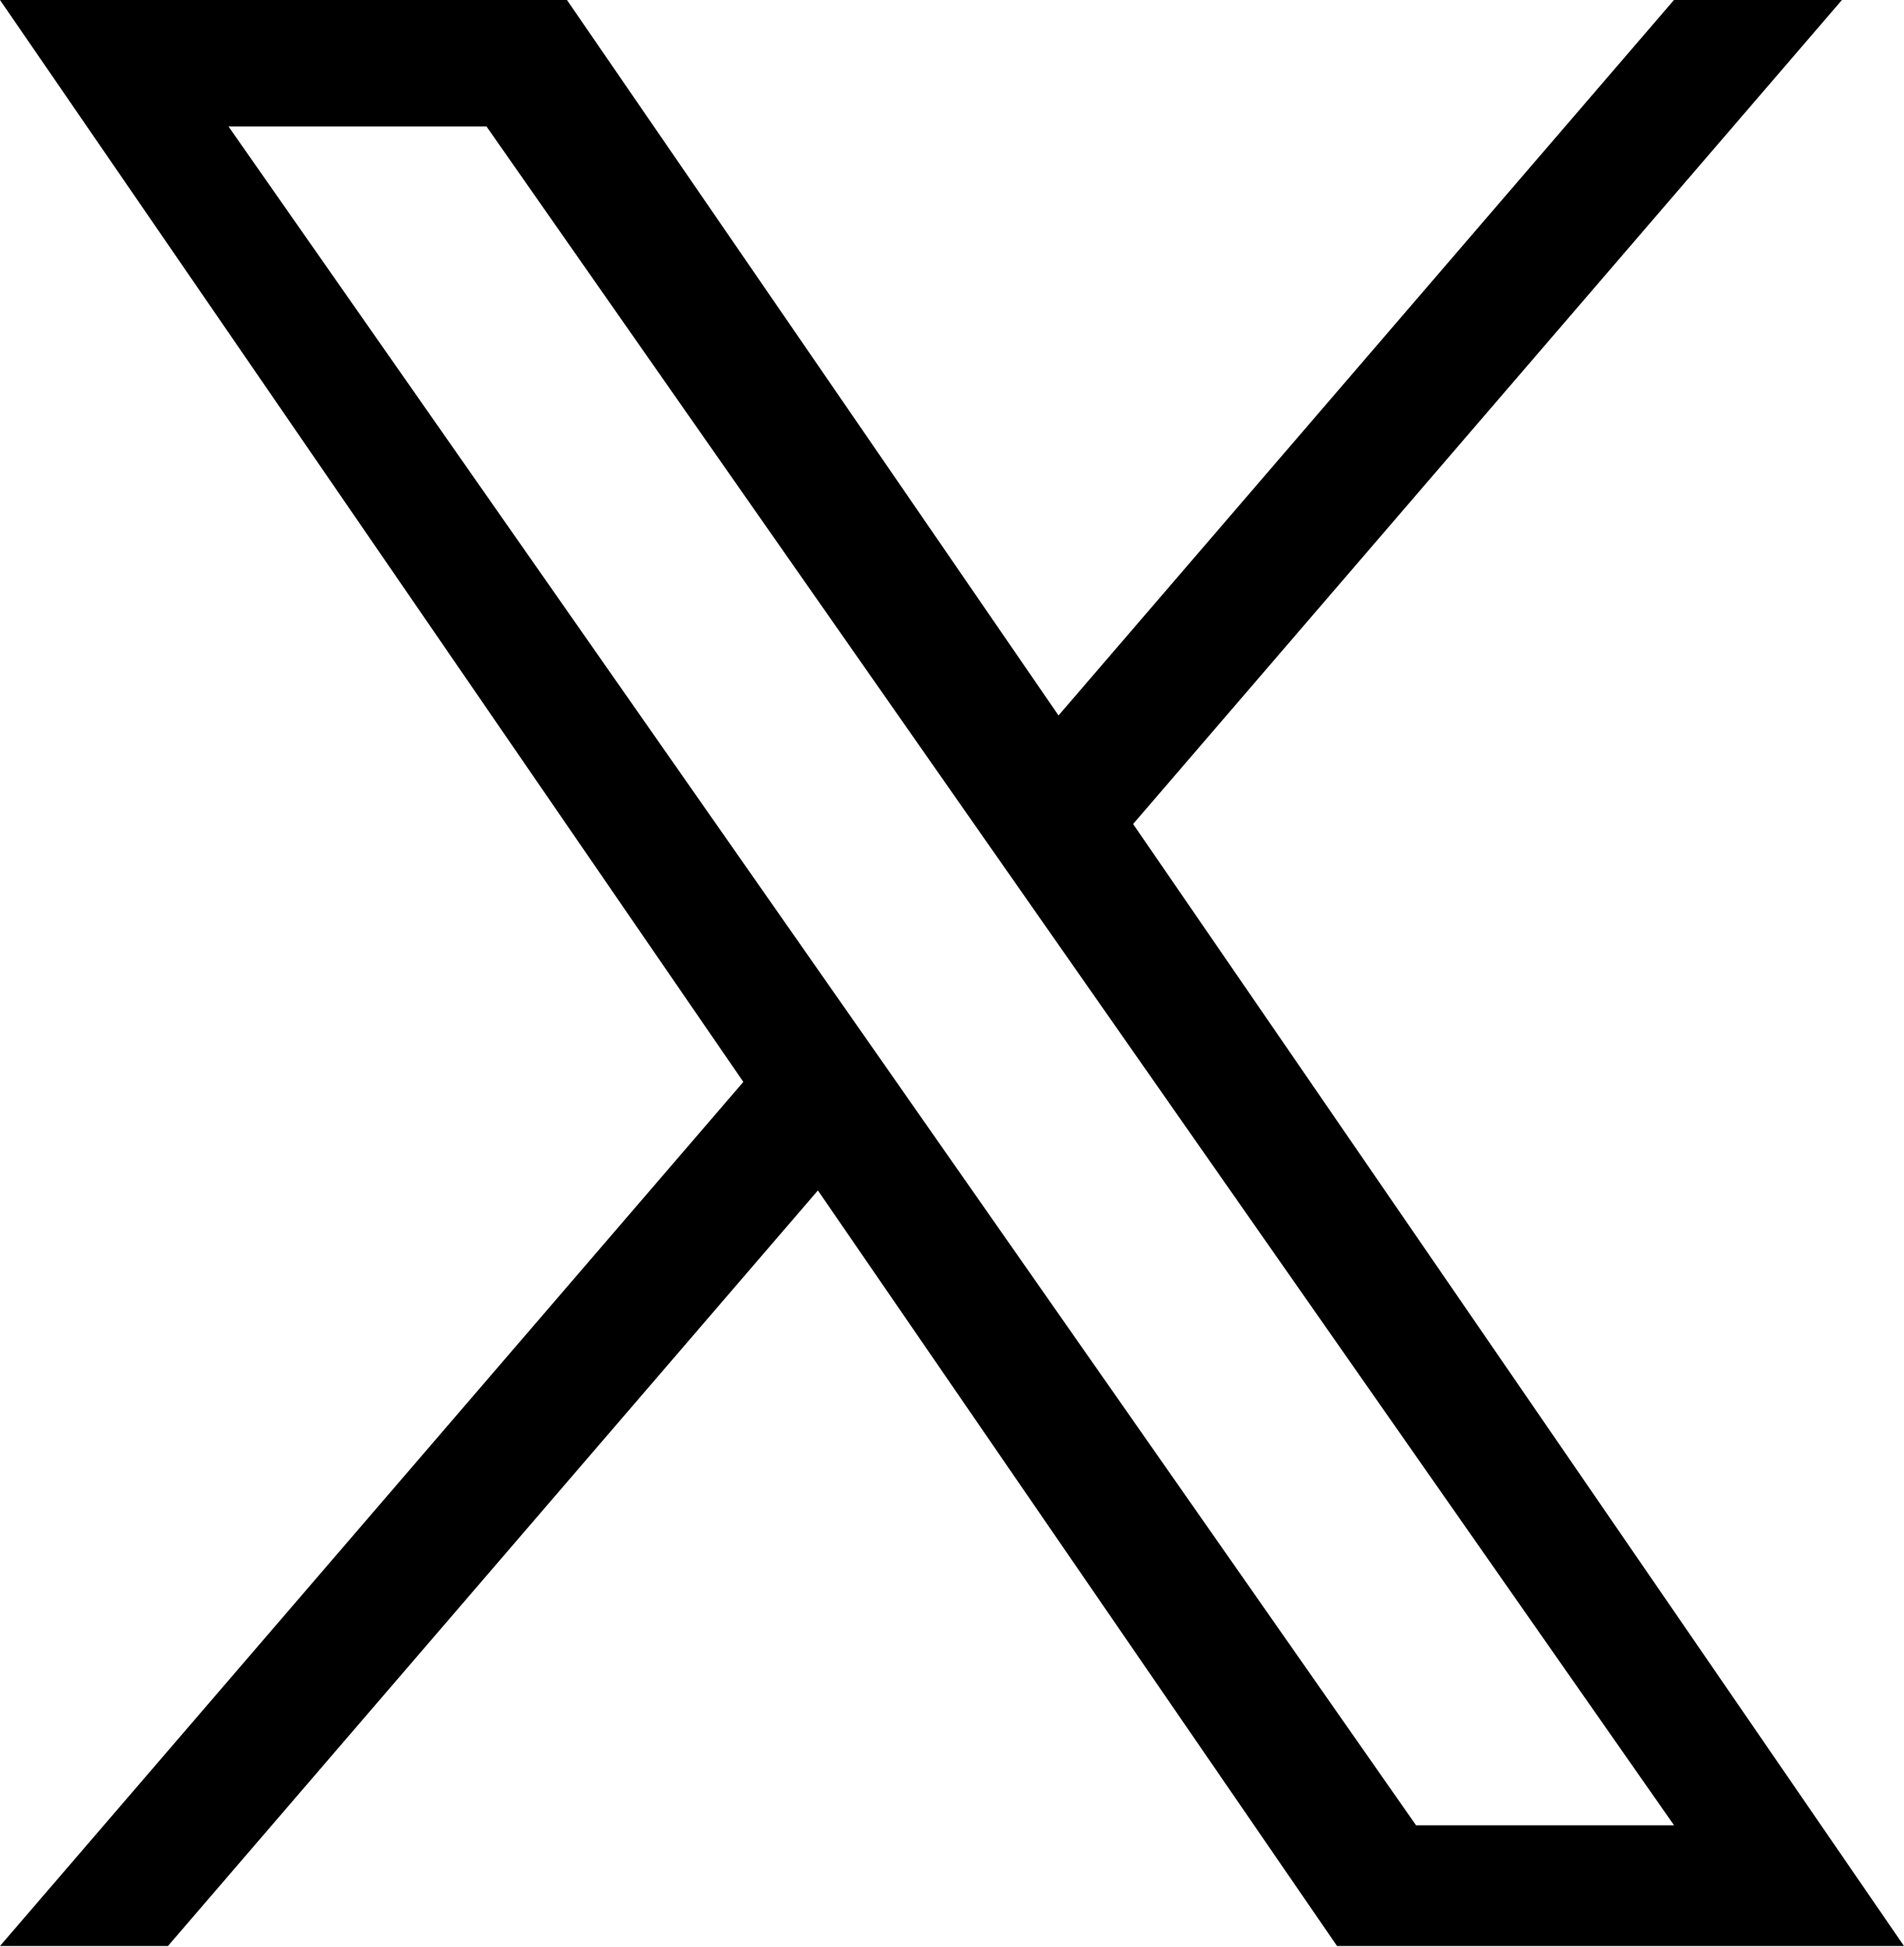
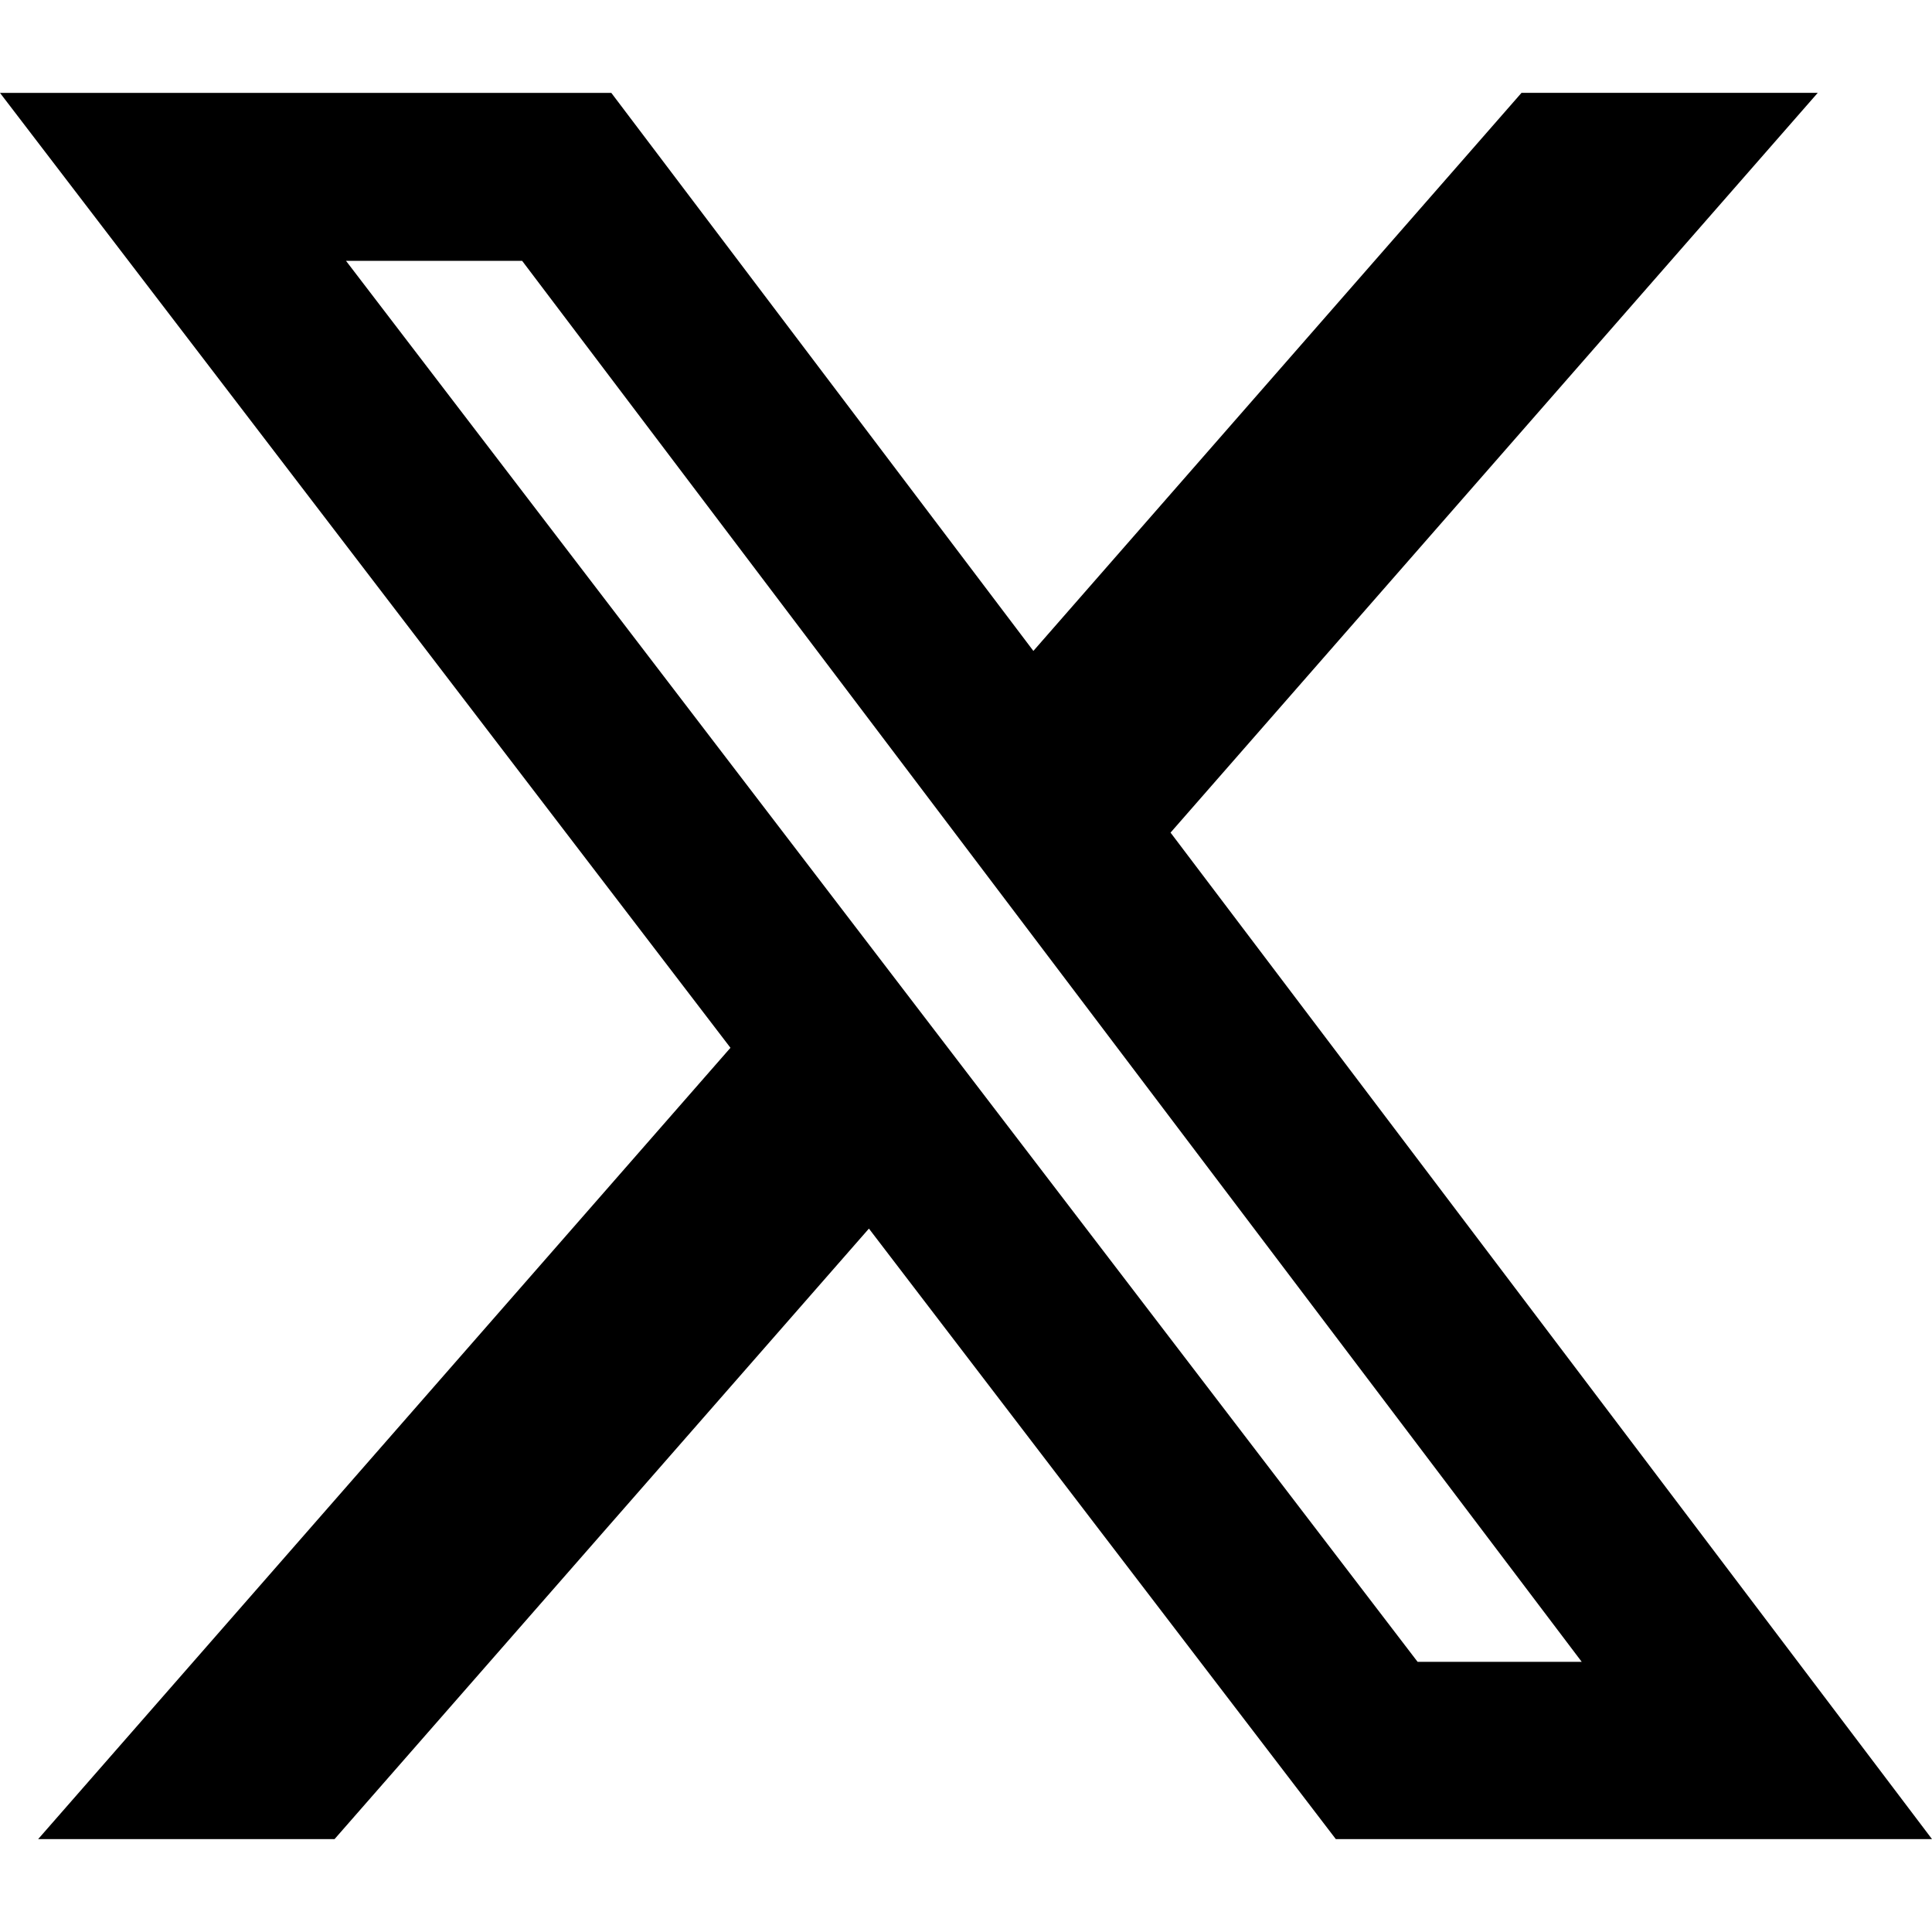
- <svg xmlns="http://www.w3.org/2000/svg" viewBox="0 0 1200 1227" fill="none">
-   <path d="M714.163 519.284L1160.89 0H1055.03L667.137 450.887L357.328 0H0L468.492 681.821L0 1226.37H105.866L515.491 750.218L842.672 1226.37H1200L714.137 519.284H714.163ZM569.165 687.828L521.697 619.934L144.011 79.694H306.615L611.412 515.685L658.88 583.579L1055.08 1150.3H892.476L569.165 687.854V687.828Z" fill="black" />
+ <svg xmlns="http://www.w3.org/2000/svg" role="img" viewBox="0 0 24 24">
+   <path d="M18.901 1.153h3.68l-8.04 9.19L24 22.846h-7.406l-5.8-7.584-6.638 7.584H.474l8.6-9.83L0 1.154h7.594l5.243 6.932ZM17.61 20.644h2.039L6.486 3.24H4.298Z" />
</svg>
